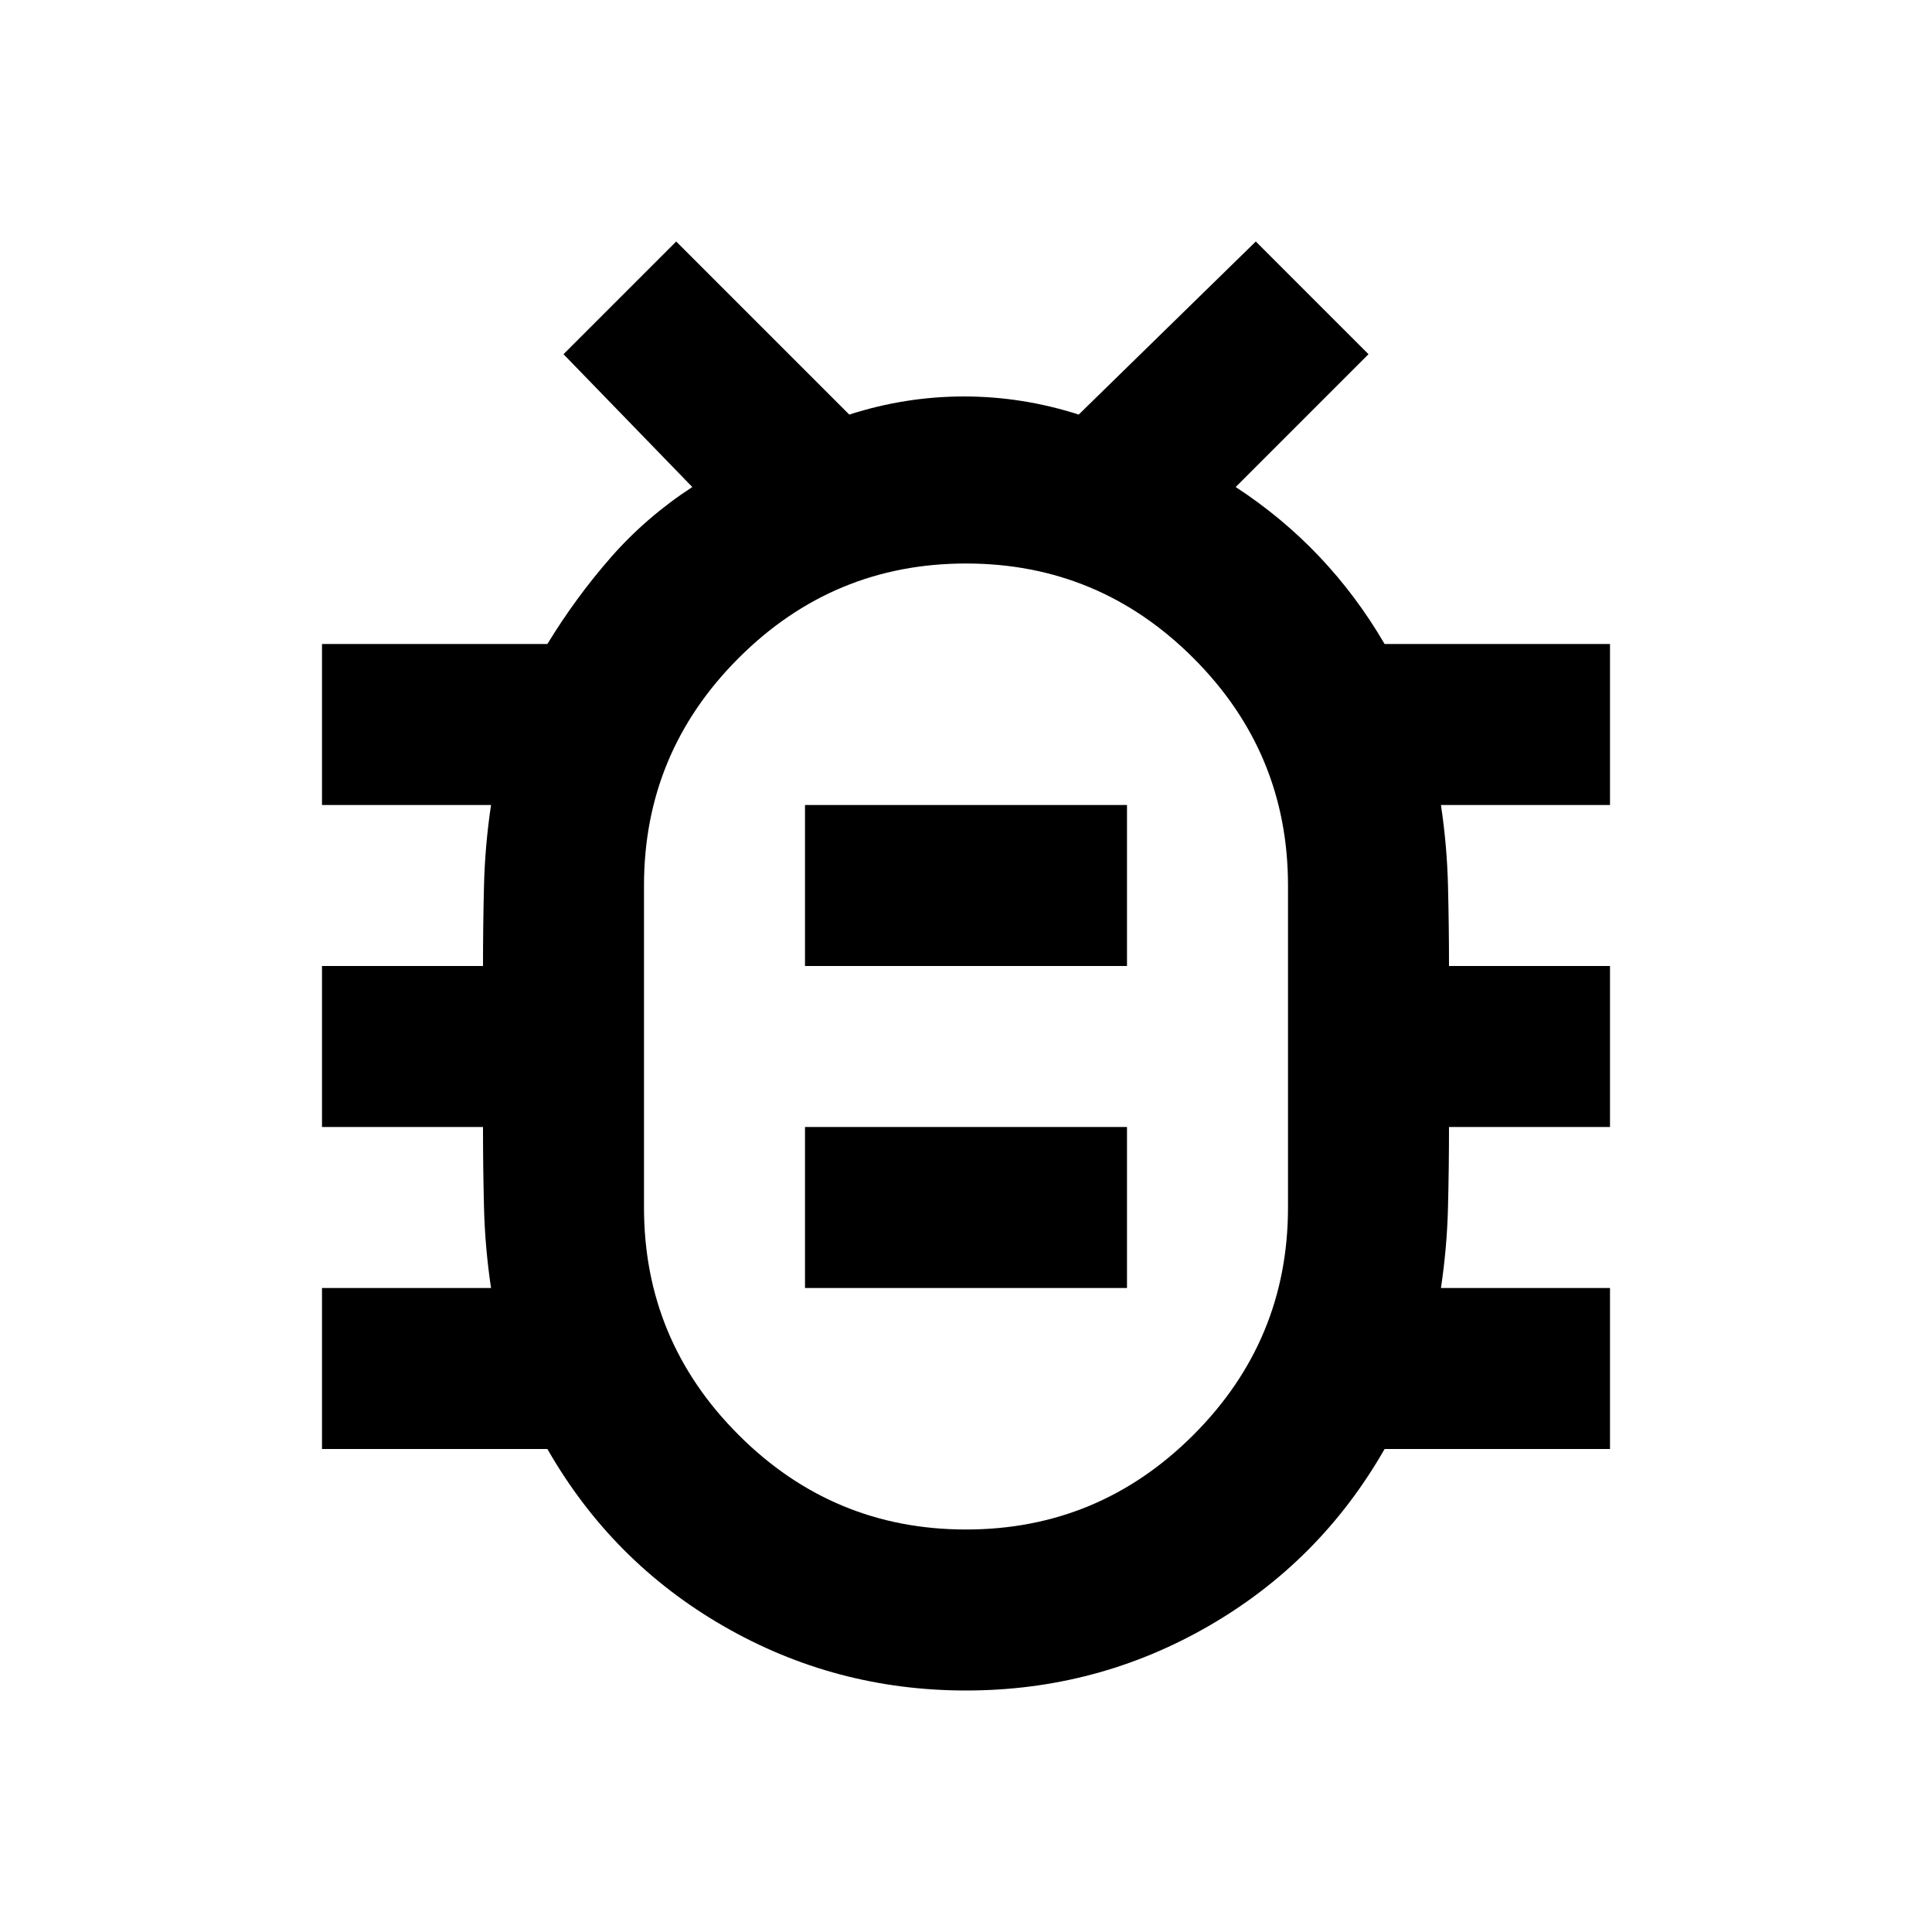
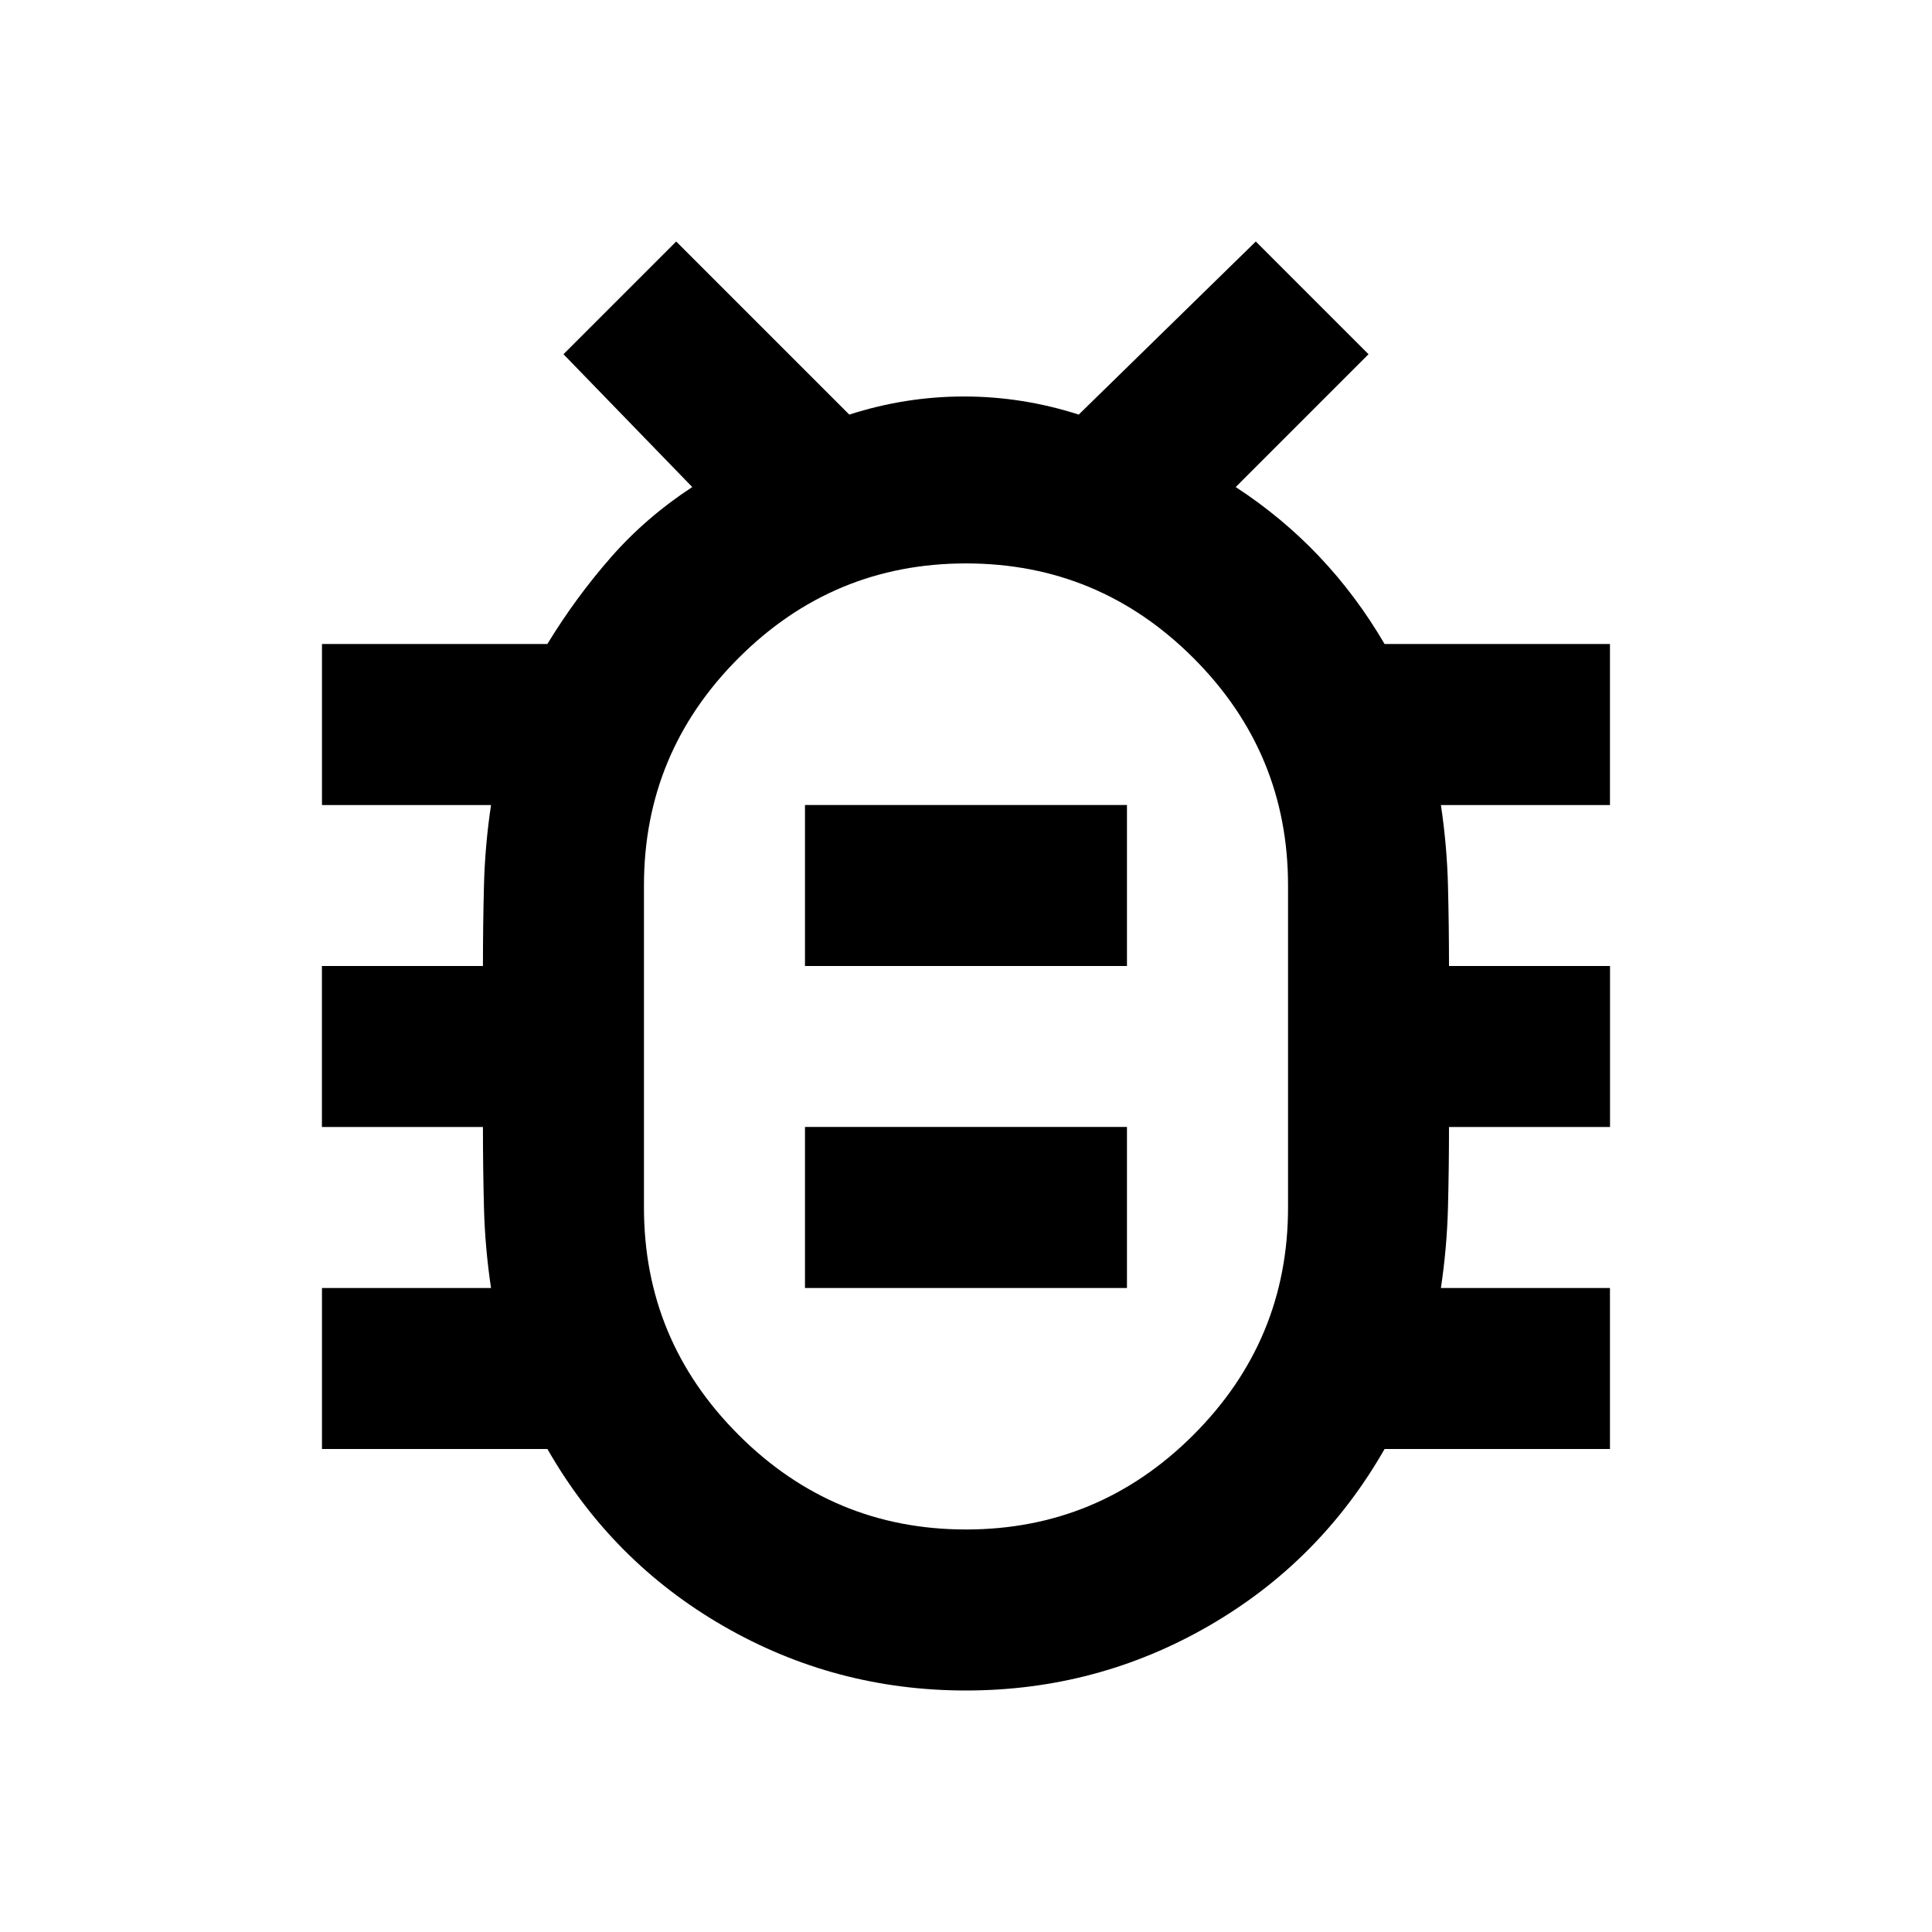
- <svg xmlns="http://www.w3.org/2000/svg" height="24px" viewBox="0 -960 960 960" width="24px" fill="#000000" version="1.1" id="svg1">
+ <svg xmlns="http://www.w3.org/2000/svg" height="24px" viewBox="0 0 32 32" width="24px" fill="#000000" version="1.1" id="svg1">
  <defs id="defs1" />
-   <path d="M480-200q66 0 113-47t47-113v-160q0-66-47-113t-113-47q-66 0-113 47t-47 113v160q0 66 47 113t113 47Zm-80-120h160v-80H400v80Zm0-160h160v-80H400v80Zm80 40Zm0 320q-65 0-120.5-32T272-240H160v-80h84q-3-20-3.5-40t-.5-40h-80v-80h80q0-20 .5-40t3.5-40h-84v-80h112q14-23 31.5-43t40.5-35l-64-66 56-56 86 86q28-9 57-9t57 9l88-86 56 56-66 66q23 15 41.5 34.5T688-640h112v80h-84q3 20 3.5 40t.5 40h80v80h-80q0 20-.5 40t-3.5 40h84v80H688q-32 56-87.5 88T480-120Z" id="path1" />
+   <path d="M 16 25.333 q 2.2 0 3.767 -1.567 t 1.567 -3.767 v -5.333 q 0 -2.2 -1.567 -3.767 t -3.767 -1.567 q -2.2 0 -3.767 1.567 t -1.567 3.767 v 5.333 q 0 2.2 1.567 3.767 t 3.767 1.567 Z m -2.667 -4 h 5.333 v -2.667 H 13.333 v 2.667 Z m 0 -5.333 h 5.333 v -2.667 H 13.333 v 2.667 Z m 2.667 1.333 Z m 0 10.667 q -2.167 0 -4.017 -1.067 T 9.067 24 H 5.333 v -2.667 h 2.8 q -0.1 -0.667 -0.117 -1.333 t -0.017 -1.333 h -2.667 v -2.667 h 2.667 q 0 -0.667 0.017 -1.333 t 0.117 -1.333 h -2.8 v -2.667 h 3.733 q 0.467 -0.767 1.05 -1.433 t 1.35 -1.167 l -2.133 -2.2 1.867 -1.867 2.867 2.867 q 0.933 -0.3 1.9 -0.3 t 1.9 0.3 l 2.933 -2.867 1.867 1.867 -2.2 2.2 q 0.767 0.5 1.383 1.15 T 22.933 10.667 h 3.733 v 2.667 h -2.8 q 0.1 0.667 0.117 1.333 t 0.017 1.333 h 2.667 v 2.667 h -2.667 q 0 0.667 -0.017 1.333 t -0.117 1.333 h 2.8 v 2.667 H 22.933 q -1.067 1.867 -2.917 2.933 T 16 28 Z" id="path1" />
</svg>
